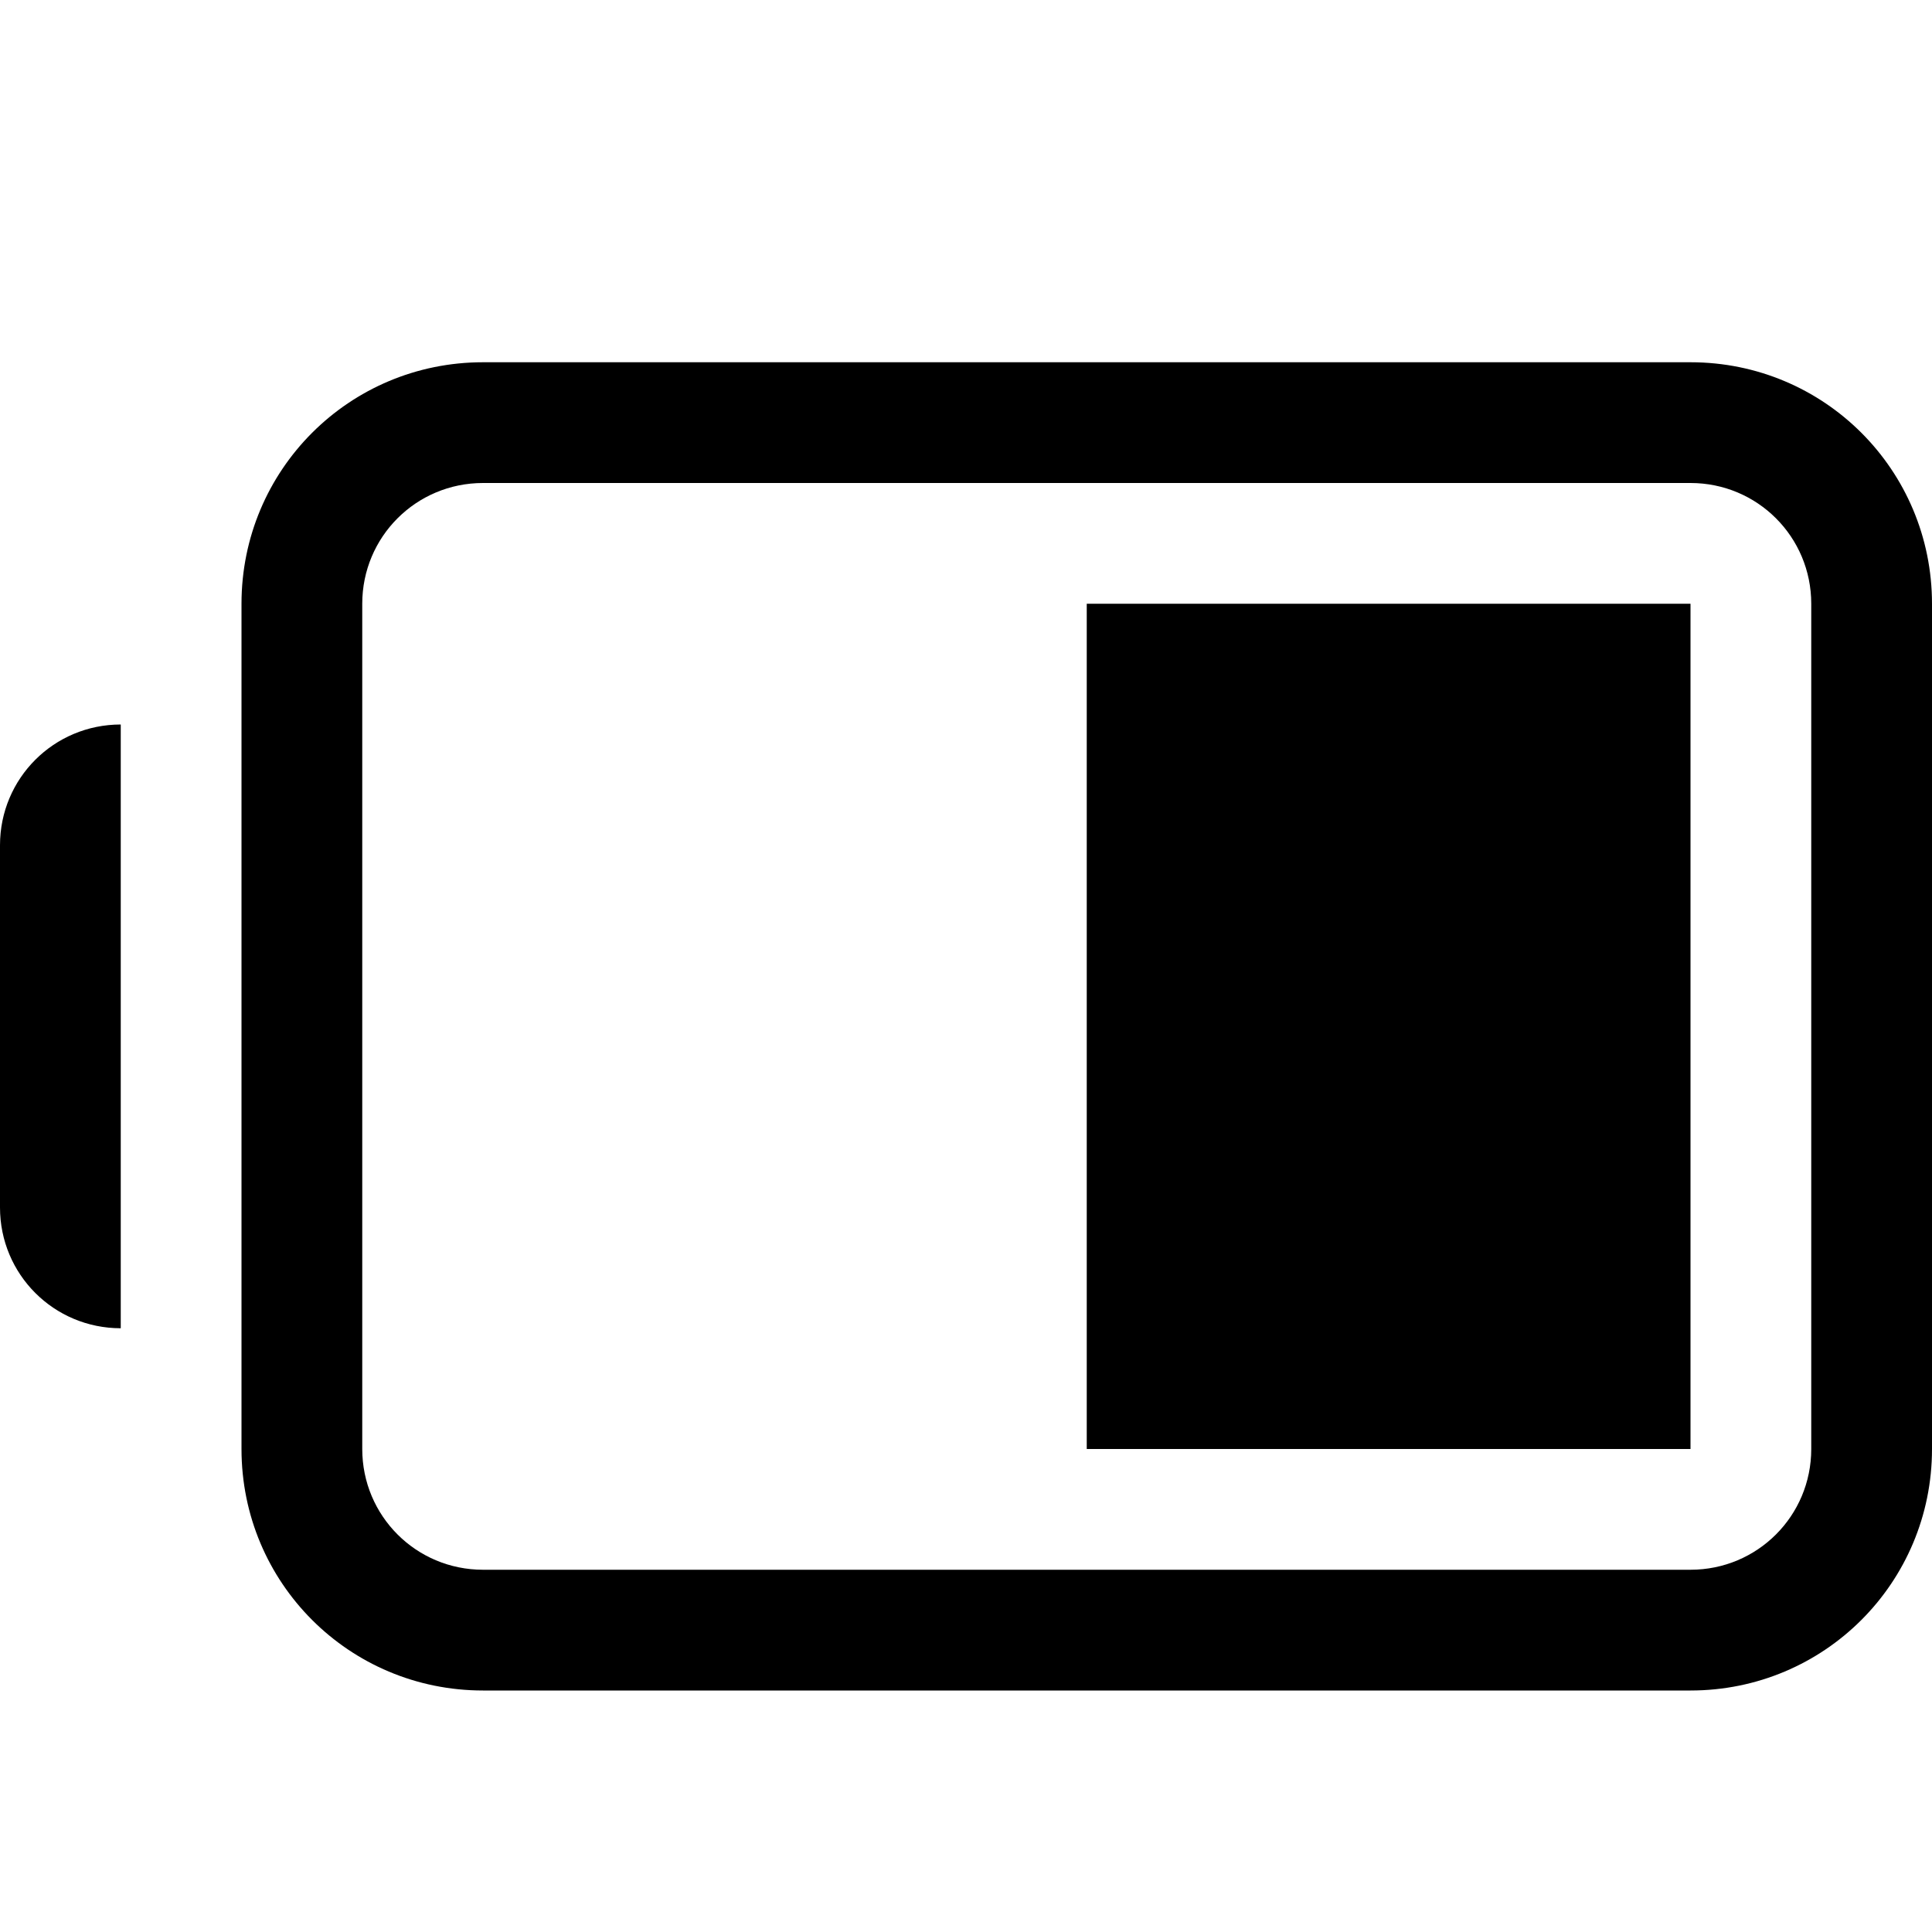
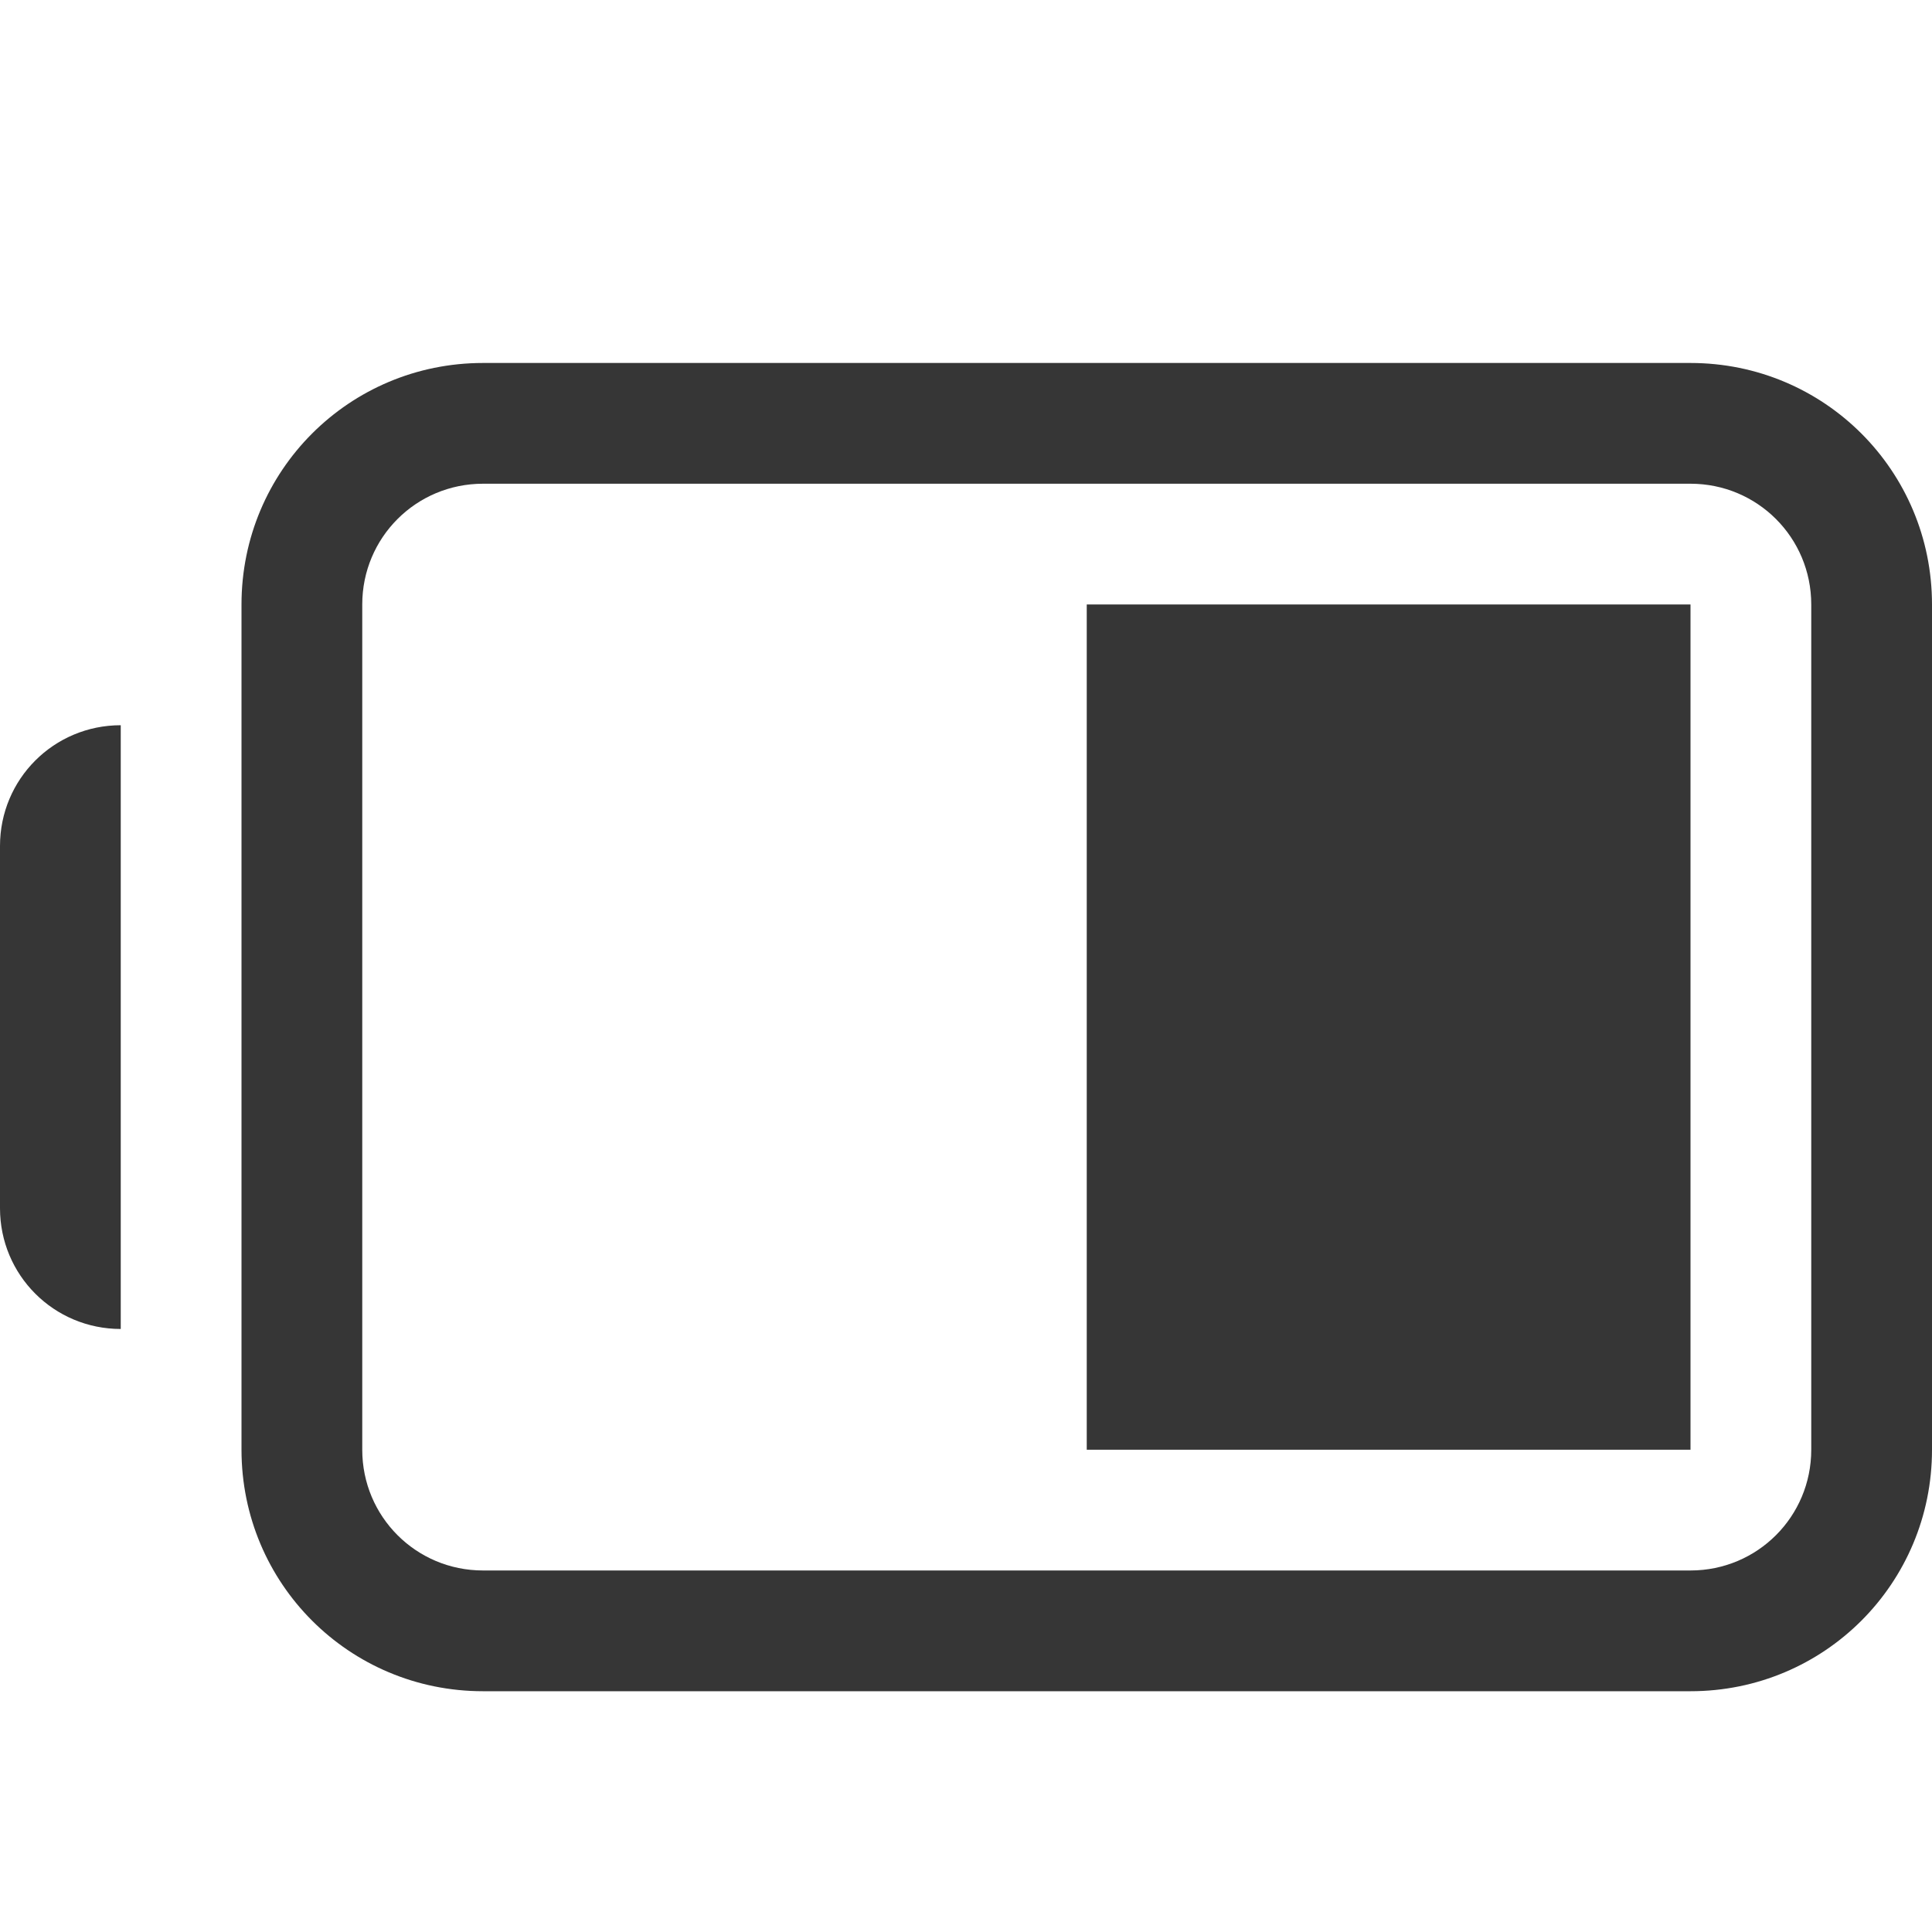
<svg xmlns="http://www.w3.org/2000/svg" width="16" height="16" viewBox="0 0 16 16" version="1.1" id="svg5">
  <defs id="defs2" />
-   <path d="M 1,6 C 0.446,6 0,6.446 0,7 v 3 c 0,0.554 0.446,1 1,1 z M 4,3 C 2.892,3 2,3.892 2,5 v 7 c 0,1.108 0.892,2 2,2 h 10 c 1.108,0 2,-0.892 2,-2 V 5 C 16,3.892 15.108,3 14,3 Z m 0,1 h 10 c 0.554,0 1,0.446 1,1 v 7 c 0,0.554 -0.446,1 -1,1 H 4 C 3.446,13 3,12.554 3,12 V 5 C 3,4.446 3.446,4 4,4 Z" style="fill:#000000" id="path1017" />
-   <path d="m 9,5 h 5 v 7 H 9 Z" id="path1056" style="fill-opacity:1" />
+   <path d="m 1,6.006 c -0.554,0 -1,0.446 -1,1 v 3 c 0,0.554 0.446,1 1,1 z m 3,-3 c -1.108,0 -2,0.892 -2,2 v 7 c 0,1.108 0.892,2 2,2 h 10 c 1.108,0 2,-0.892 2,-2 V 5.006 c 0,-1.108 -0.892,-2 -2,-2 z m 0,1 h 10 c 0.554,0 1,0.446 1,1 v 7 c 0,0.554 -0.446,1 -1,1 H 4 c -0.554,0 -1,-0.446 -1,-1 V 5.006 c 0,-0.554 0.446,-1 1,-1 z" id="path1017" style="fill:#363636;fill-opacity:1" />
+   <path d="m 9,5.006 h 5 V 12.006 H 9 Z" id="path1056" style="fill:#363636;fill-opacity:1" />
</svg>
